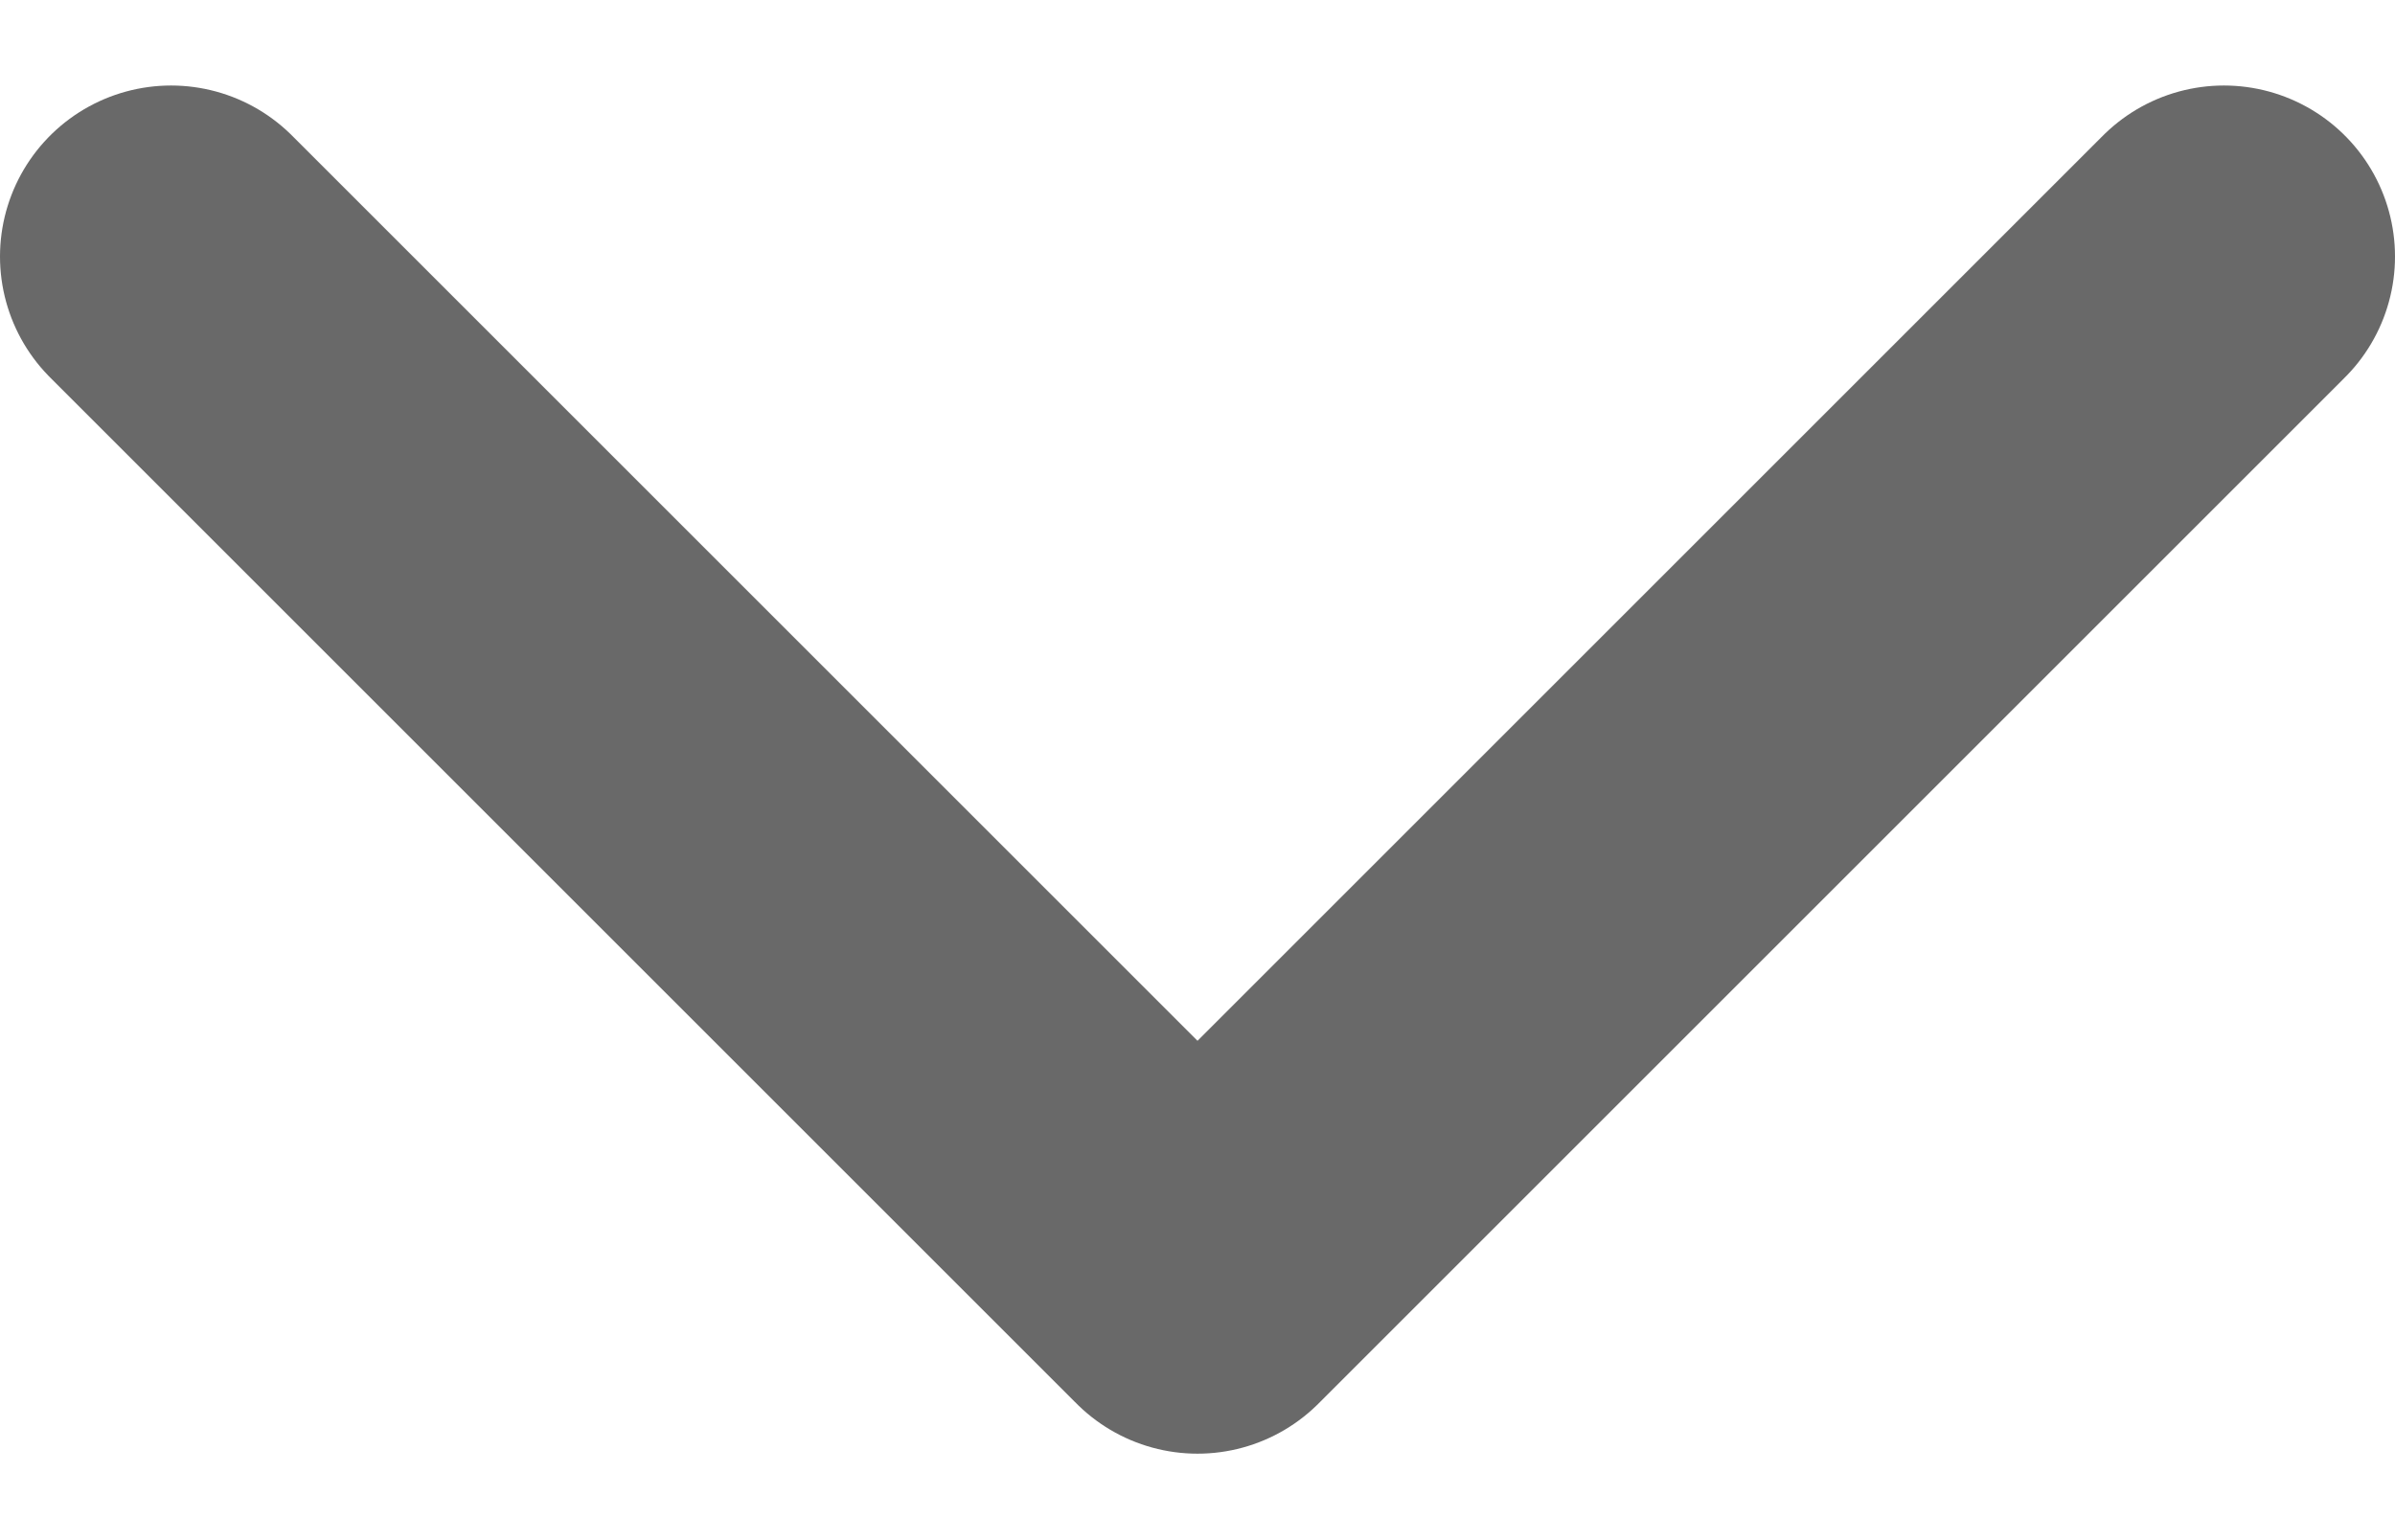
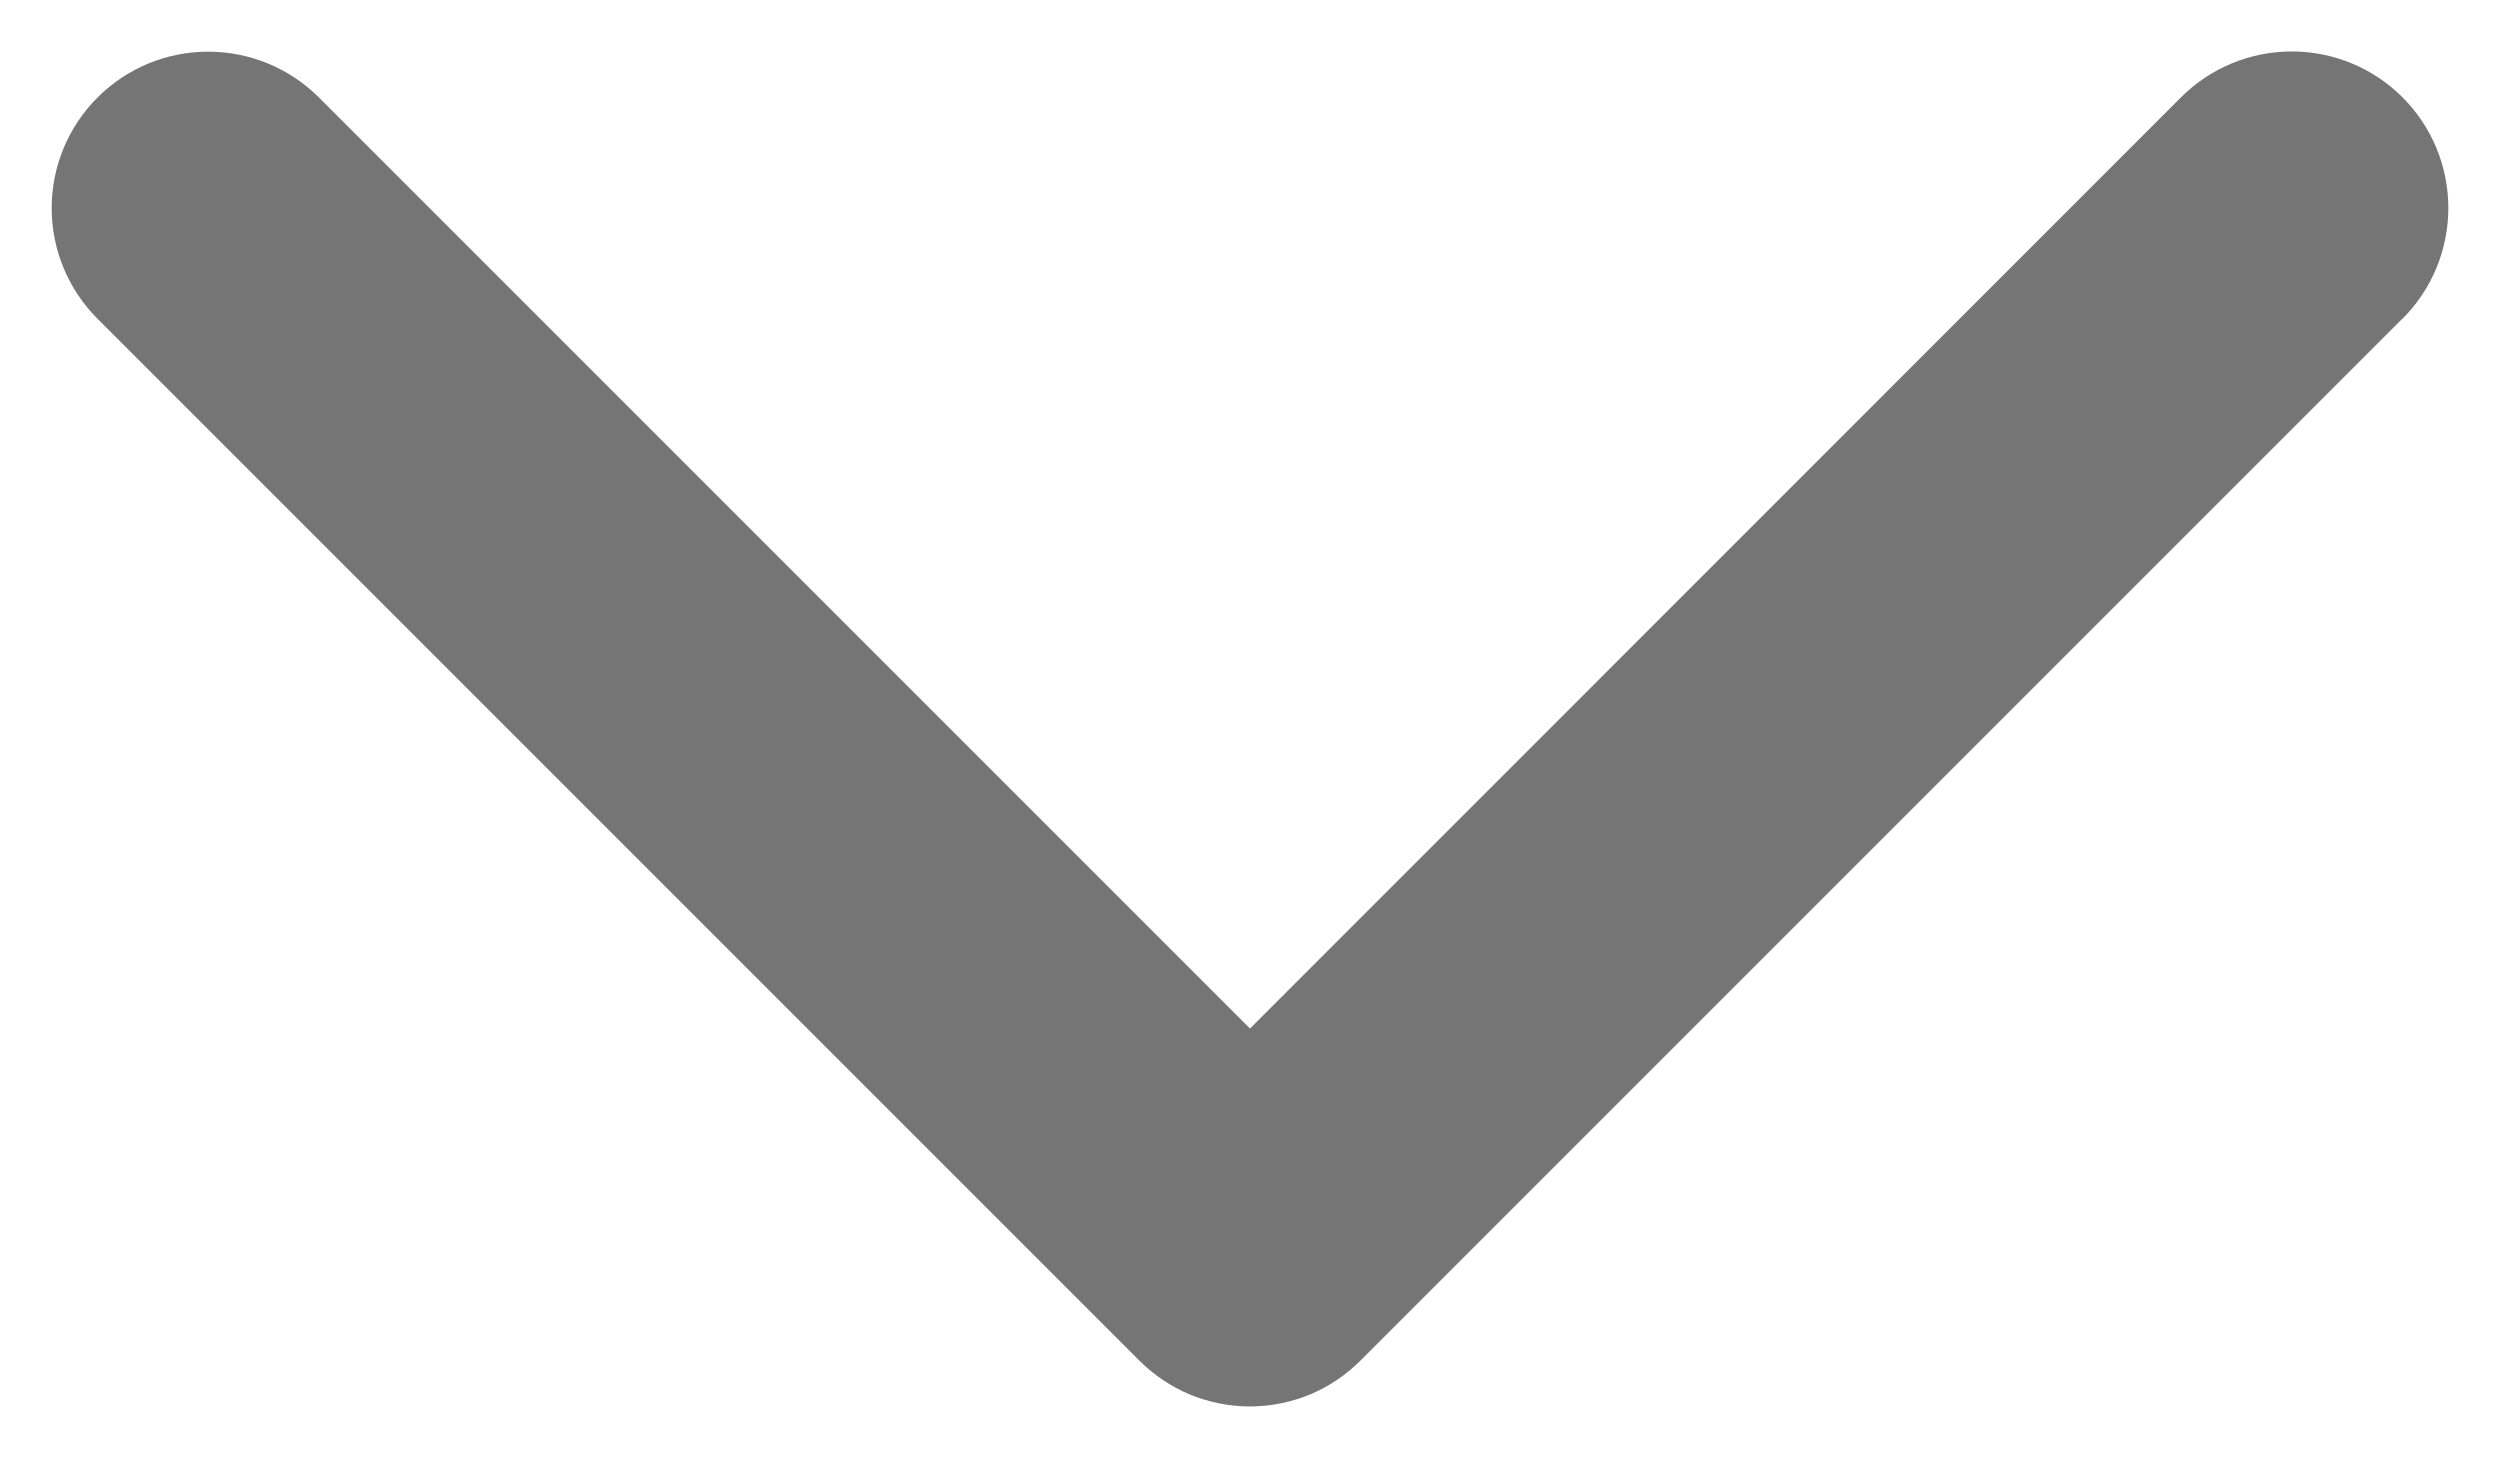
- <svg xmlns="http://www.w3.org/2000/svg" width="14" height="9" viewBox="0 0 14 9" fill="none">
-   <path d="M1 1.5L7 7.5L13 1.5" stroke="#696969" stroke-width="2" stroke-linecap="round" stroke-linejoin="round" />
+ <svg xmlns="http://www.w3.org/2000/svg" width="12" height="7" viewBox="0 0 12 7" fill="none">
+   <path d="M11.531 1.53L6.531 6.53C6.461 6.6 6.378 6.656 6.287 6.694C6.196 6.731 6.098 6.751 5.999 6.751C5.901 6.751 5.803 6.731 5.712 6.694C5.621 6.656 5.538 6.6 5.468 6.53L0.468 1.53C0.327 1.389 0.248 1.198 0.248 0.999C0.248 0.8 0.327 0.609 0.468 0.468C0.609 0.327 0.8 0.248 0.999 0.248C1.199 0.248 1.39 0.327 1.531 0.468L6 4.937L10.469 0.467C10.61 0.326 10.801 0.247 11.001 0.247C11.2 0.247 11.391 0.326 11.532 0.467C11.673 0.608 11.752 0.799 11.752 0.998C11.752 1.198 11.673 1.389 11.532 1.53L11.531 1.53Z" fill="#757575" />
</svg>
